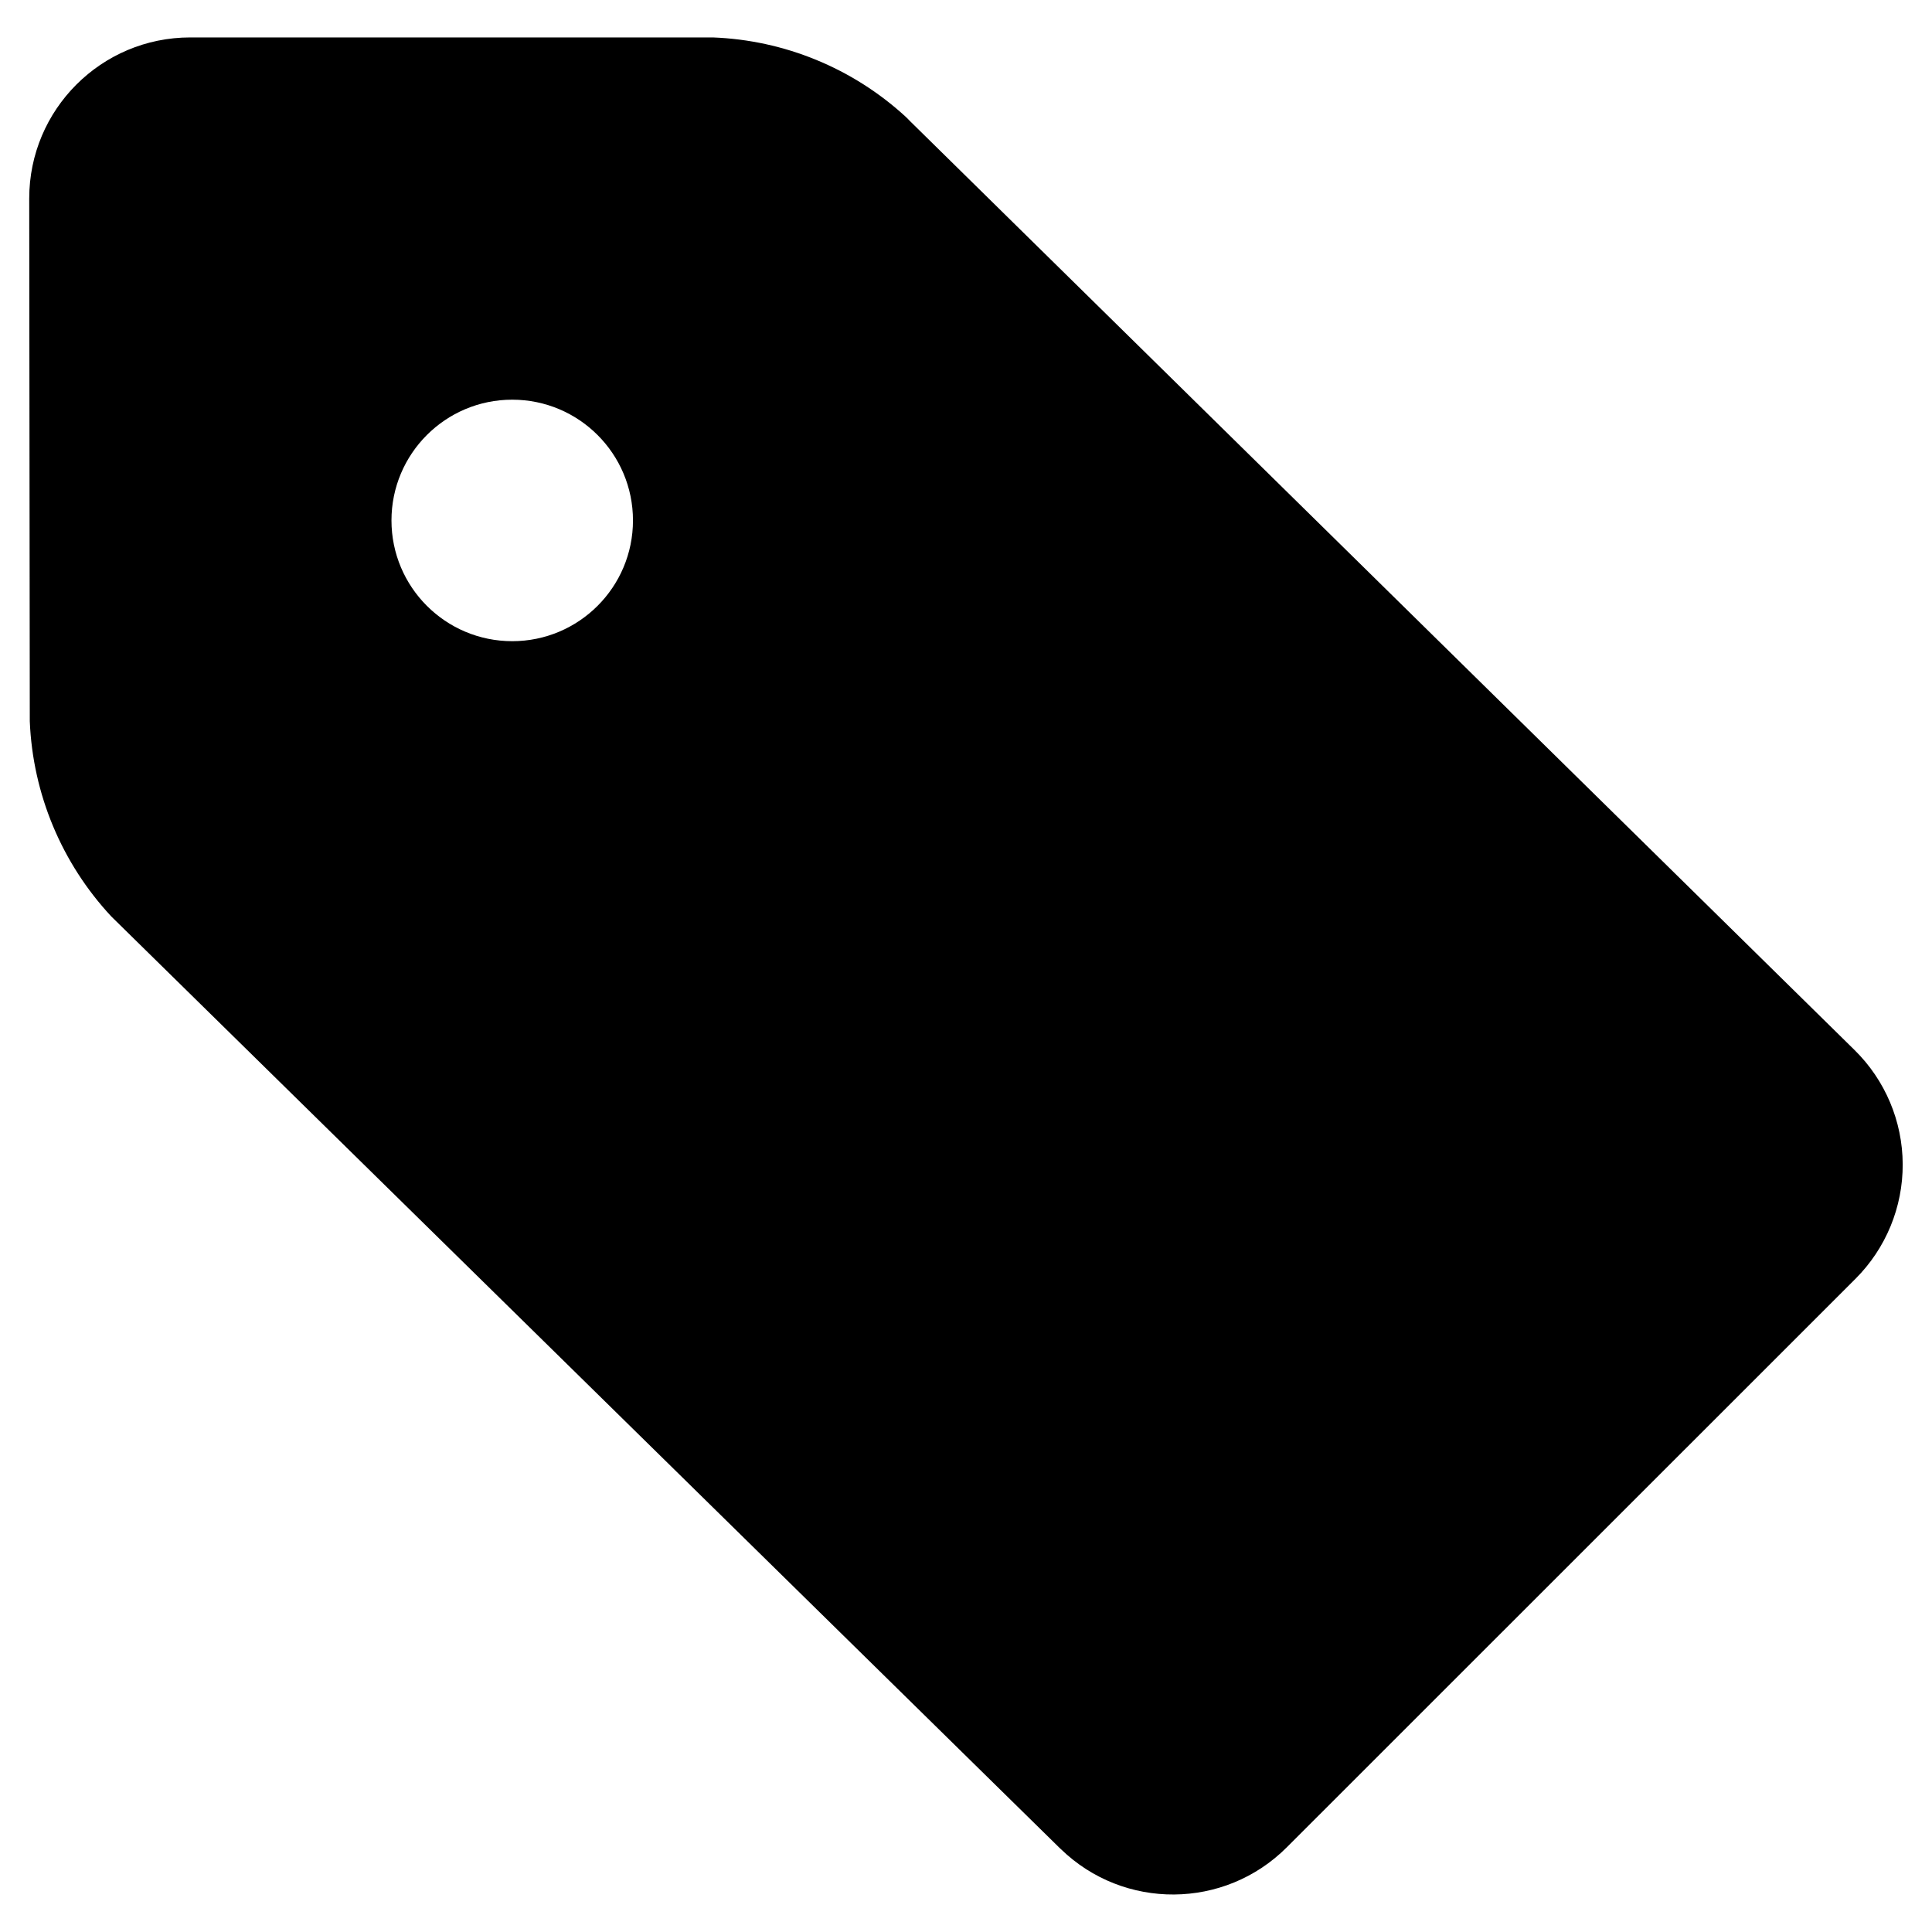
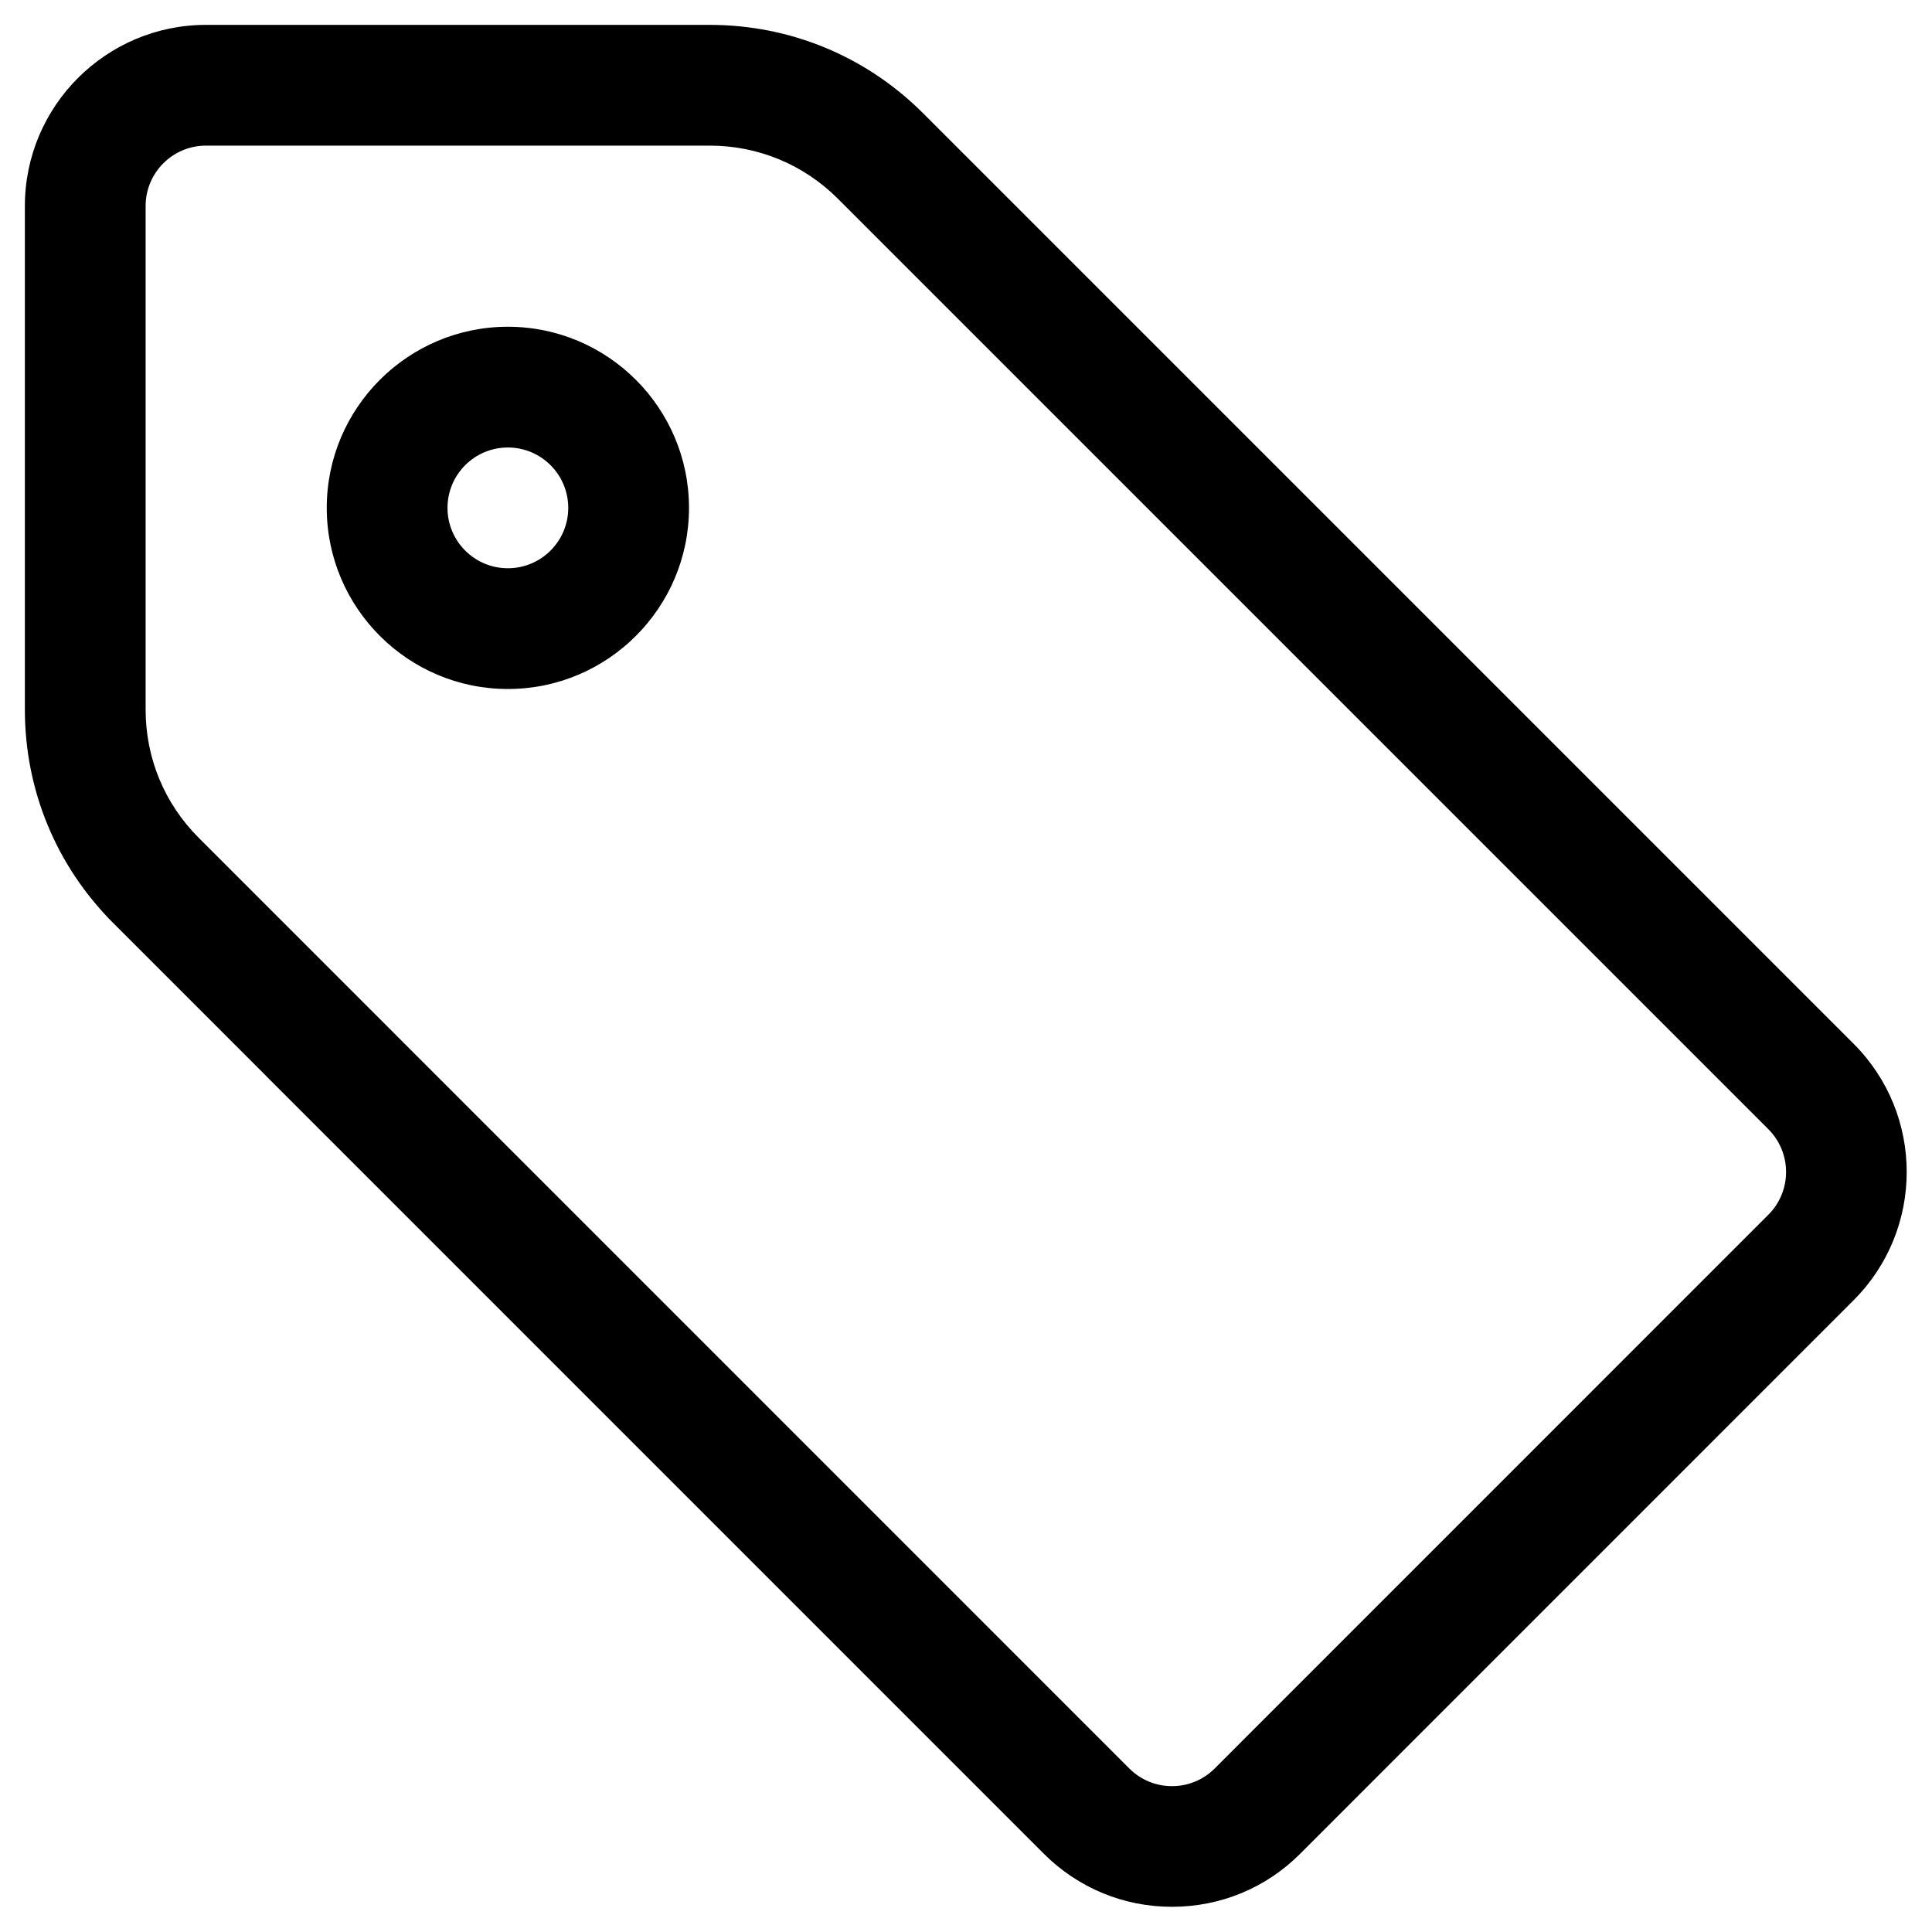
- <svg xmlns="http://www.w3.org/2000/svg" viewBox="0 0 24 24">
-   <path d="M1.382,11.384,13.16,22.953l.017.016a2,2,0,0,0,2.808-.021l7.065-7.063a2,2,0,0,0-.012-2.841L11.3,1.5c-.018-.019-.035-.037-.054-.054A3.751,3.751,0,0,0,8.855.465H2.363a2,2,0,0,0-2,2L.37,8.96A3.784,3.784,0,0,0,1.382,11.384ZM4.863,6.465a1.5,1.5,0,1,1,1.5,1.5A1.5,1.5,0,0,1,4.863,6.465Z" />
+ <svg xmlns="http://www.w3.org/2000/svg" version="1.1" id="Layer_1" x="0px" y="0px" viewBox="0 0 24 24" style="enable-background:new 0 0 24 24;" xml:space="preserve">
+   <g>
+     <path d="M14.559,23.687c-0.601,0-1.166-0.234-1.591-0.658L1.407,11.467c-0.708-0.709-1.098-1.65-1.098-2.651V2.559   c0-1.241,1.009-2.25,2.25-2.25h6.257c1.001,0,1.943,0.39,2.651,1.098l11.561,11.561c0.877,0.877,0.877,2.304,0,3.182l-6.879,6.88   C15.725,23.454,15.16,23.687,14.559,23.687z M2.559,1.809c-0.414,0-0.75,0.336-0.75,0.75v6.257c0,0.601,0.234,1.166,0.659,1.591   l11.561,11.562c0.141,0.141,0.329,0.219,0.53,0.219s0.389-0.078,0.53-0.219l6.879-6.88c0.292-0.292,0.292-0.768,0-1.061   L10.407,2.467c-0.425-0.424-0.99-0.658-1.59-0.658H2.559z" />
+     <path d="M6.309,8.559c-1.241,0-2.25-1.009-2.25-2.25s1.009-2.25,2.25-2.25s2.25,1.009,2.25,2.25S7.55,8.559,6.309,8.559z    M6.309,5.559c-0.414,0-0.75,0.336-0.75,0.75s0.336,0.75,0.75,0.75s0.75-0.336,0.75-0.75S6.723,5.559,6.309,5.559z" />
+   </g>
</svg>
